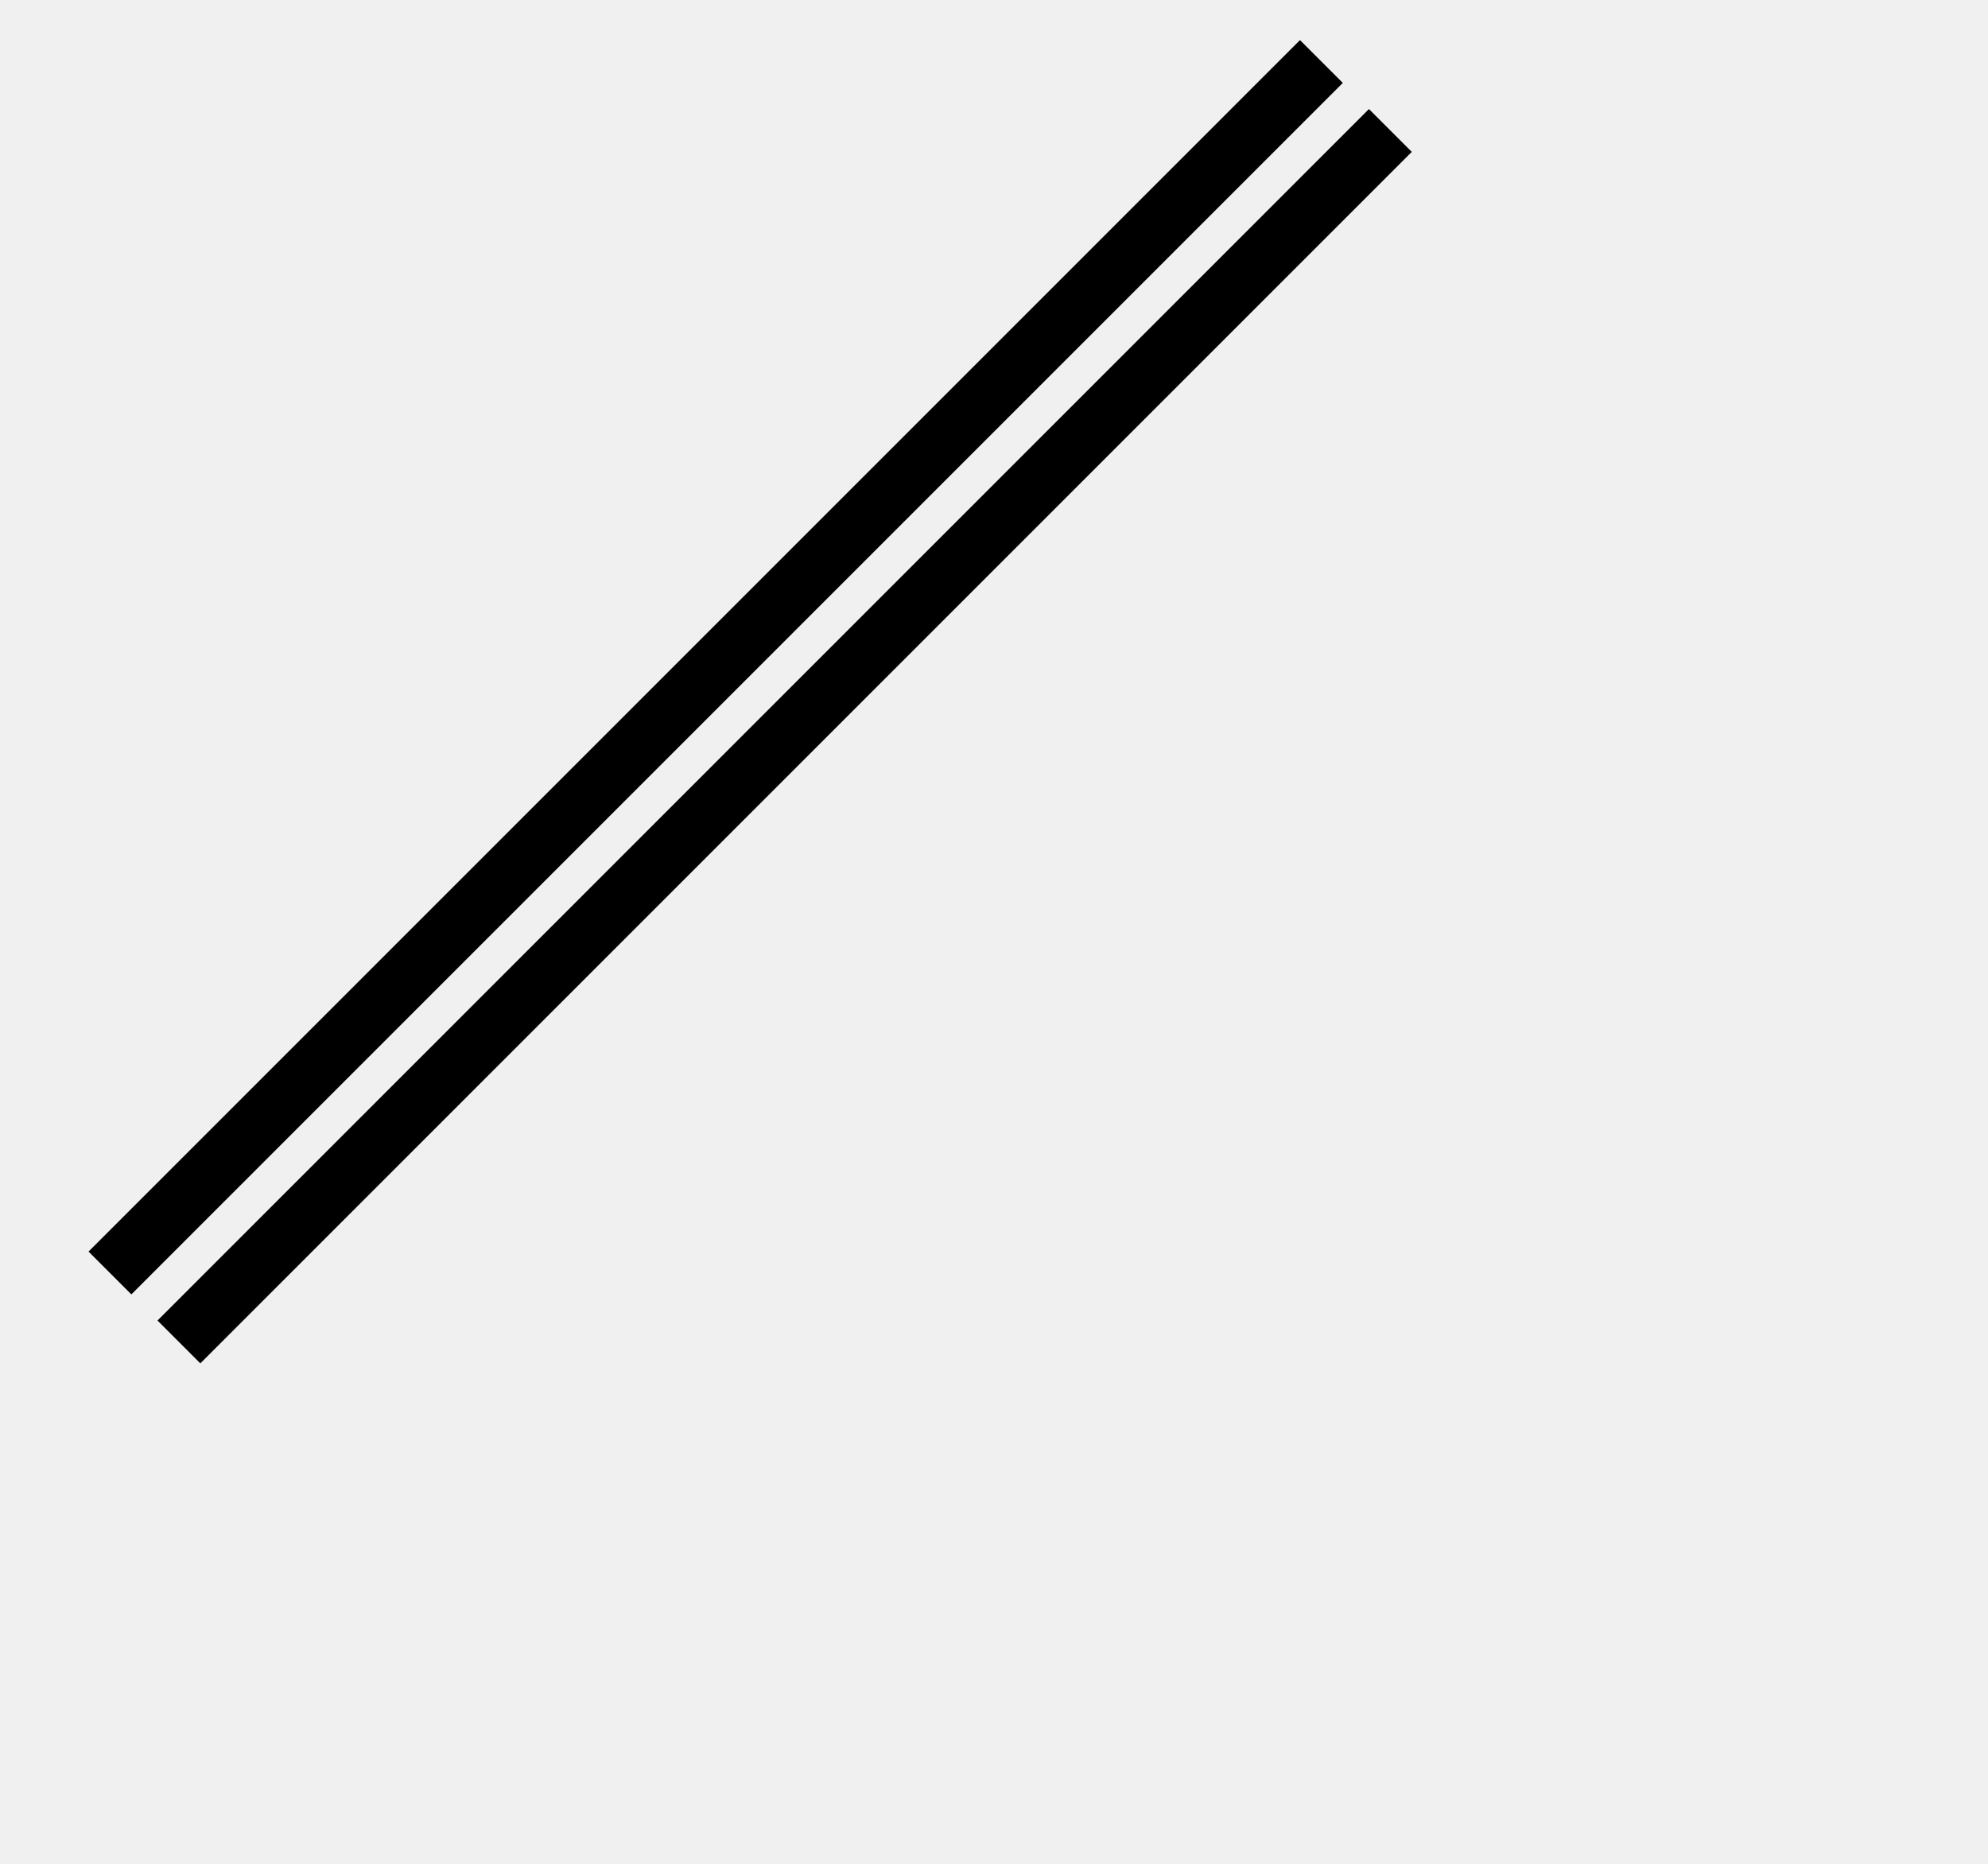
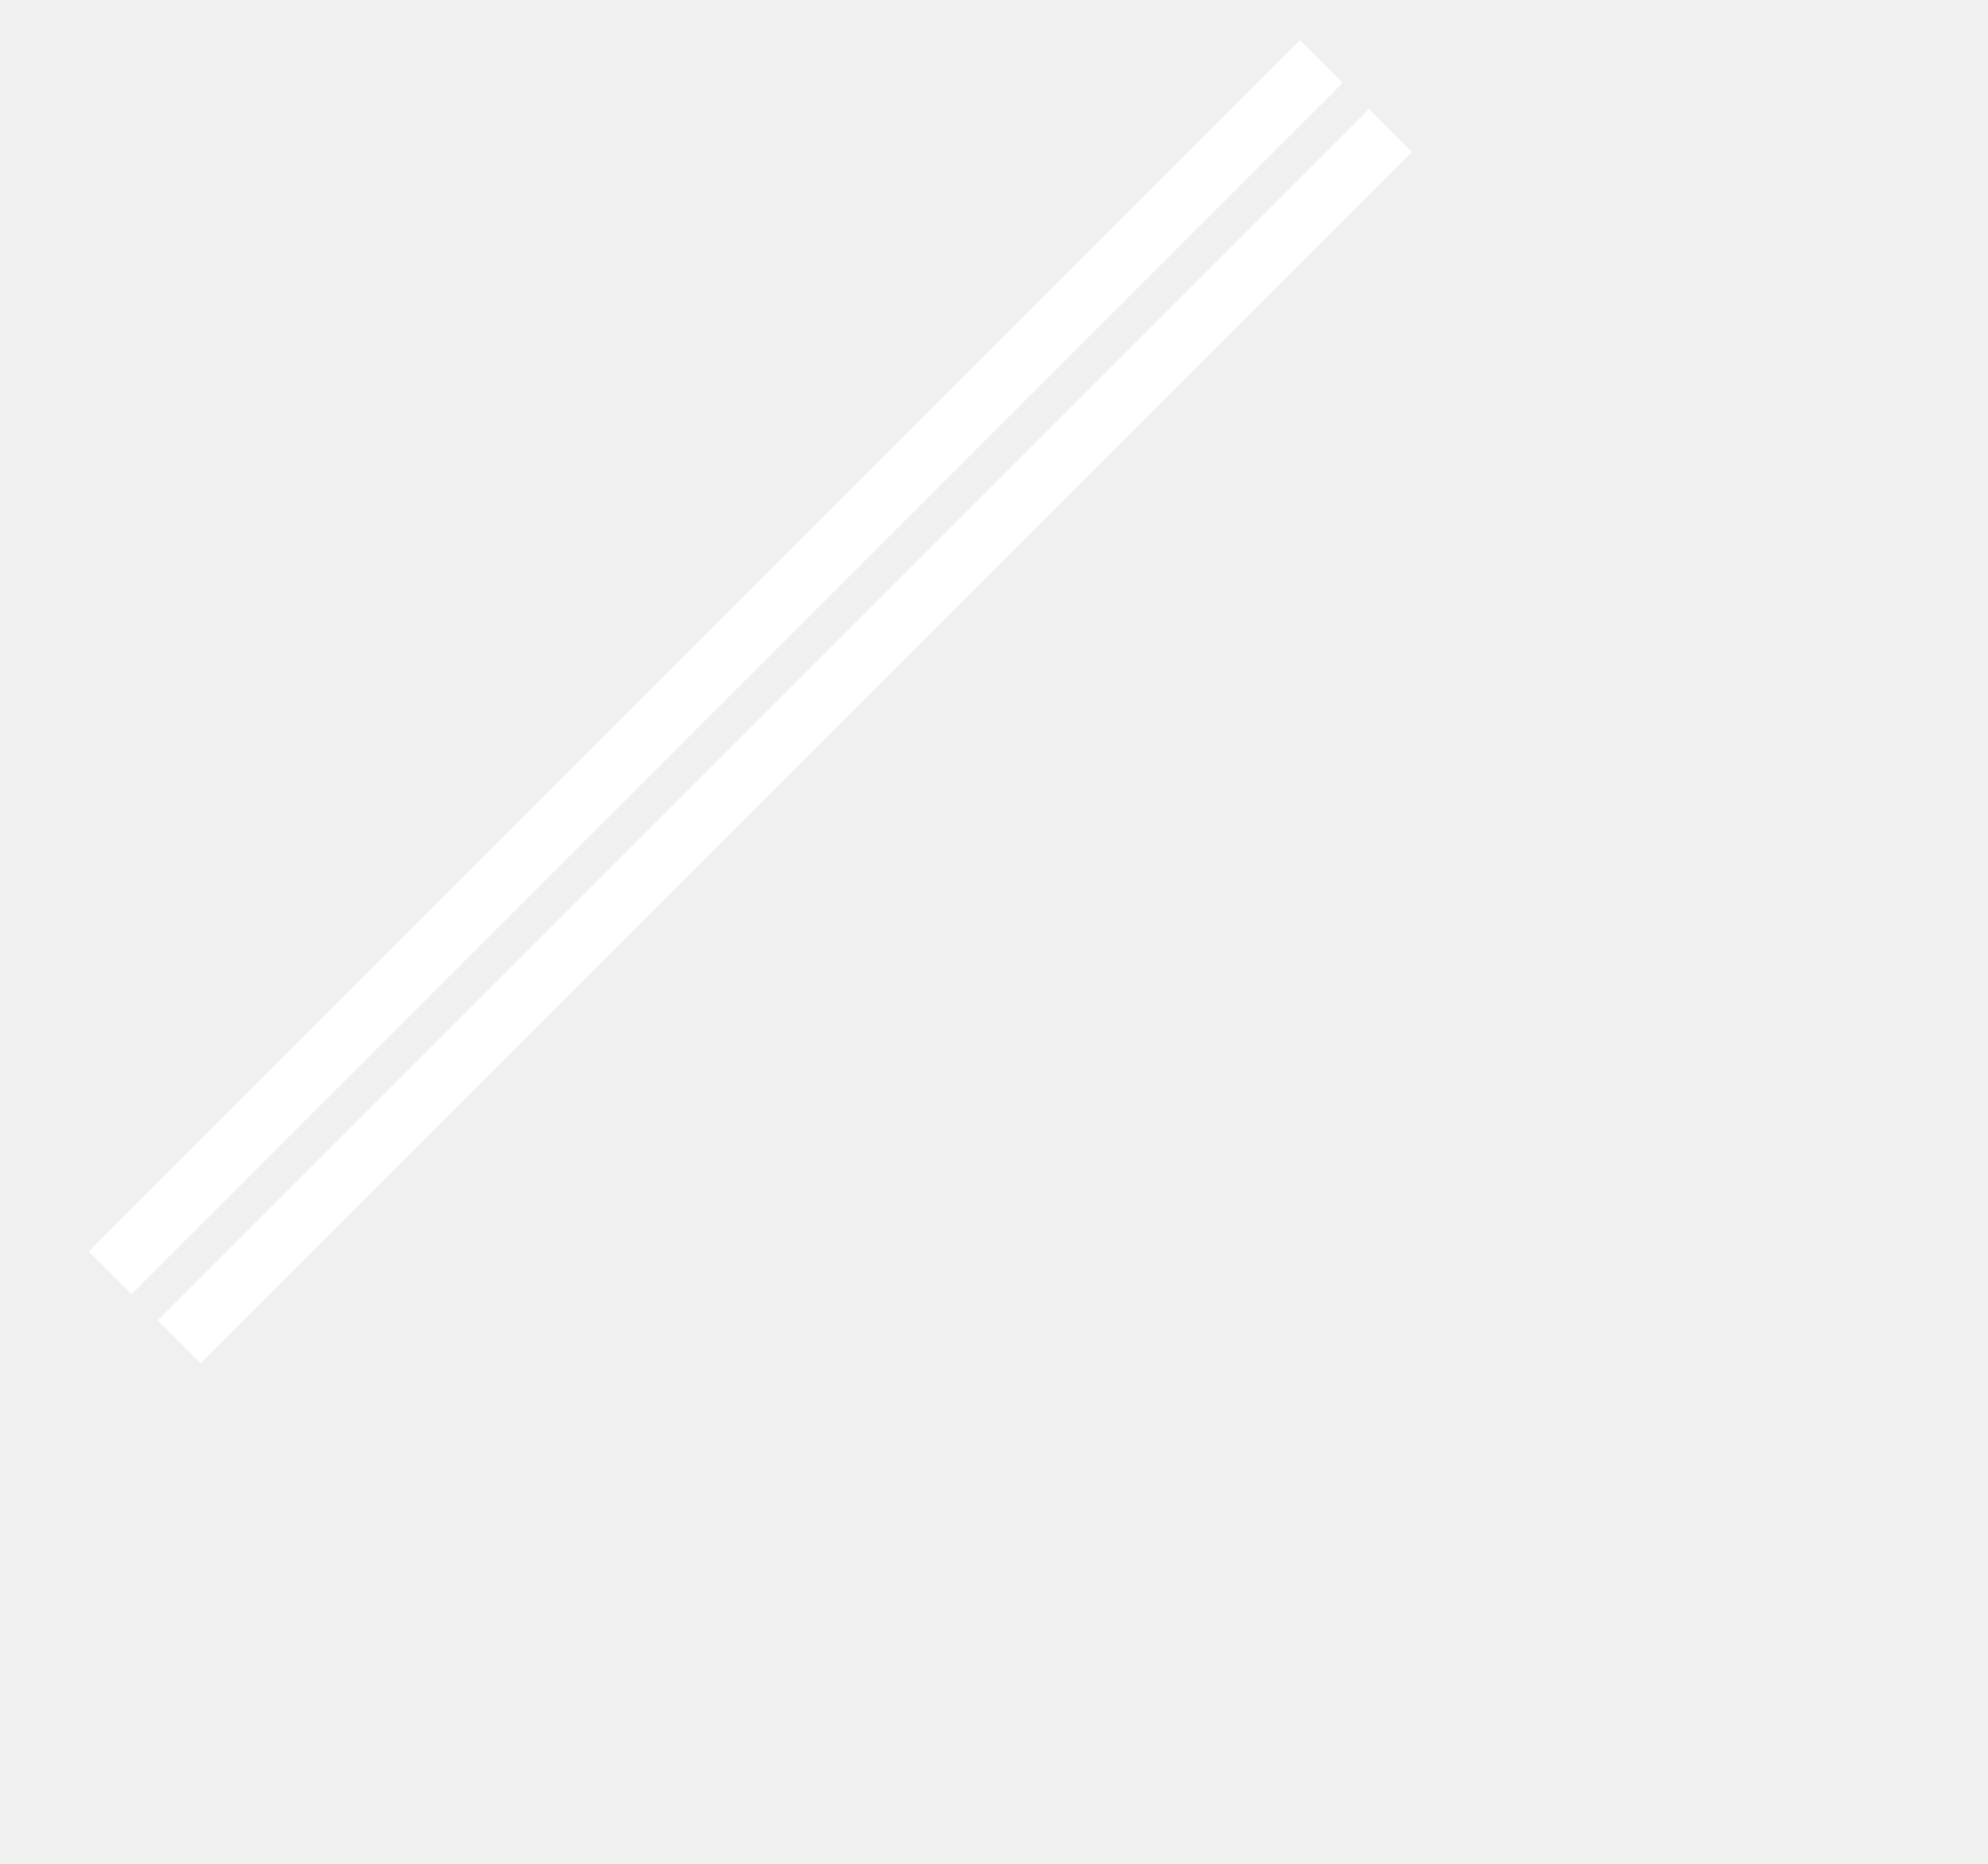
<svg xmlns="http://www.w3.org/2000/svg" width="32pt" height="30pt">
  <g>
    <g />
    <g>
      <g transform="translate(0.5,0.5)" style="visibility: visible;">
        <path d="M 1.86 26.82 L 27.86 0.82 M 29.34 2.3 L 3.34 28.3 M 29.34 2.3" fill="none" stroke="white" stroke-width="9.3" stroke-linejoin="round" stroke-miterlimit="10" pointer-events="stroke" visibility="hidden" />
-         <path d="M 1.86 26.82 L 27.86 0.82 M 29.34 2.3 L 3.34 28.3 M 29.34 2.3" fill="none" stroke="#000000" stroke-width="1.3" stroke-linejoin="round" stroke-miterlimit="10" pointer-events="all" />
+         <path d="M 1.86 26.82 L 27.86 0.82 M 29.34 2.3 L 3.34 28.3 M 29.34 2.3" fill="none" stroke="white" stroke-width="1.3" stroke-linejoin="round" stroke-miterlimit="10" pointer-events="all" />
      </g>
    </g>
    <g />
    <g />
  </g>
</svg>
